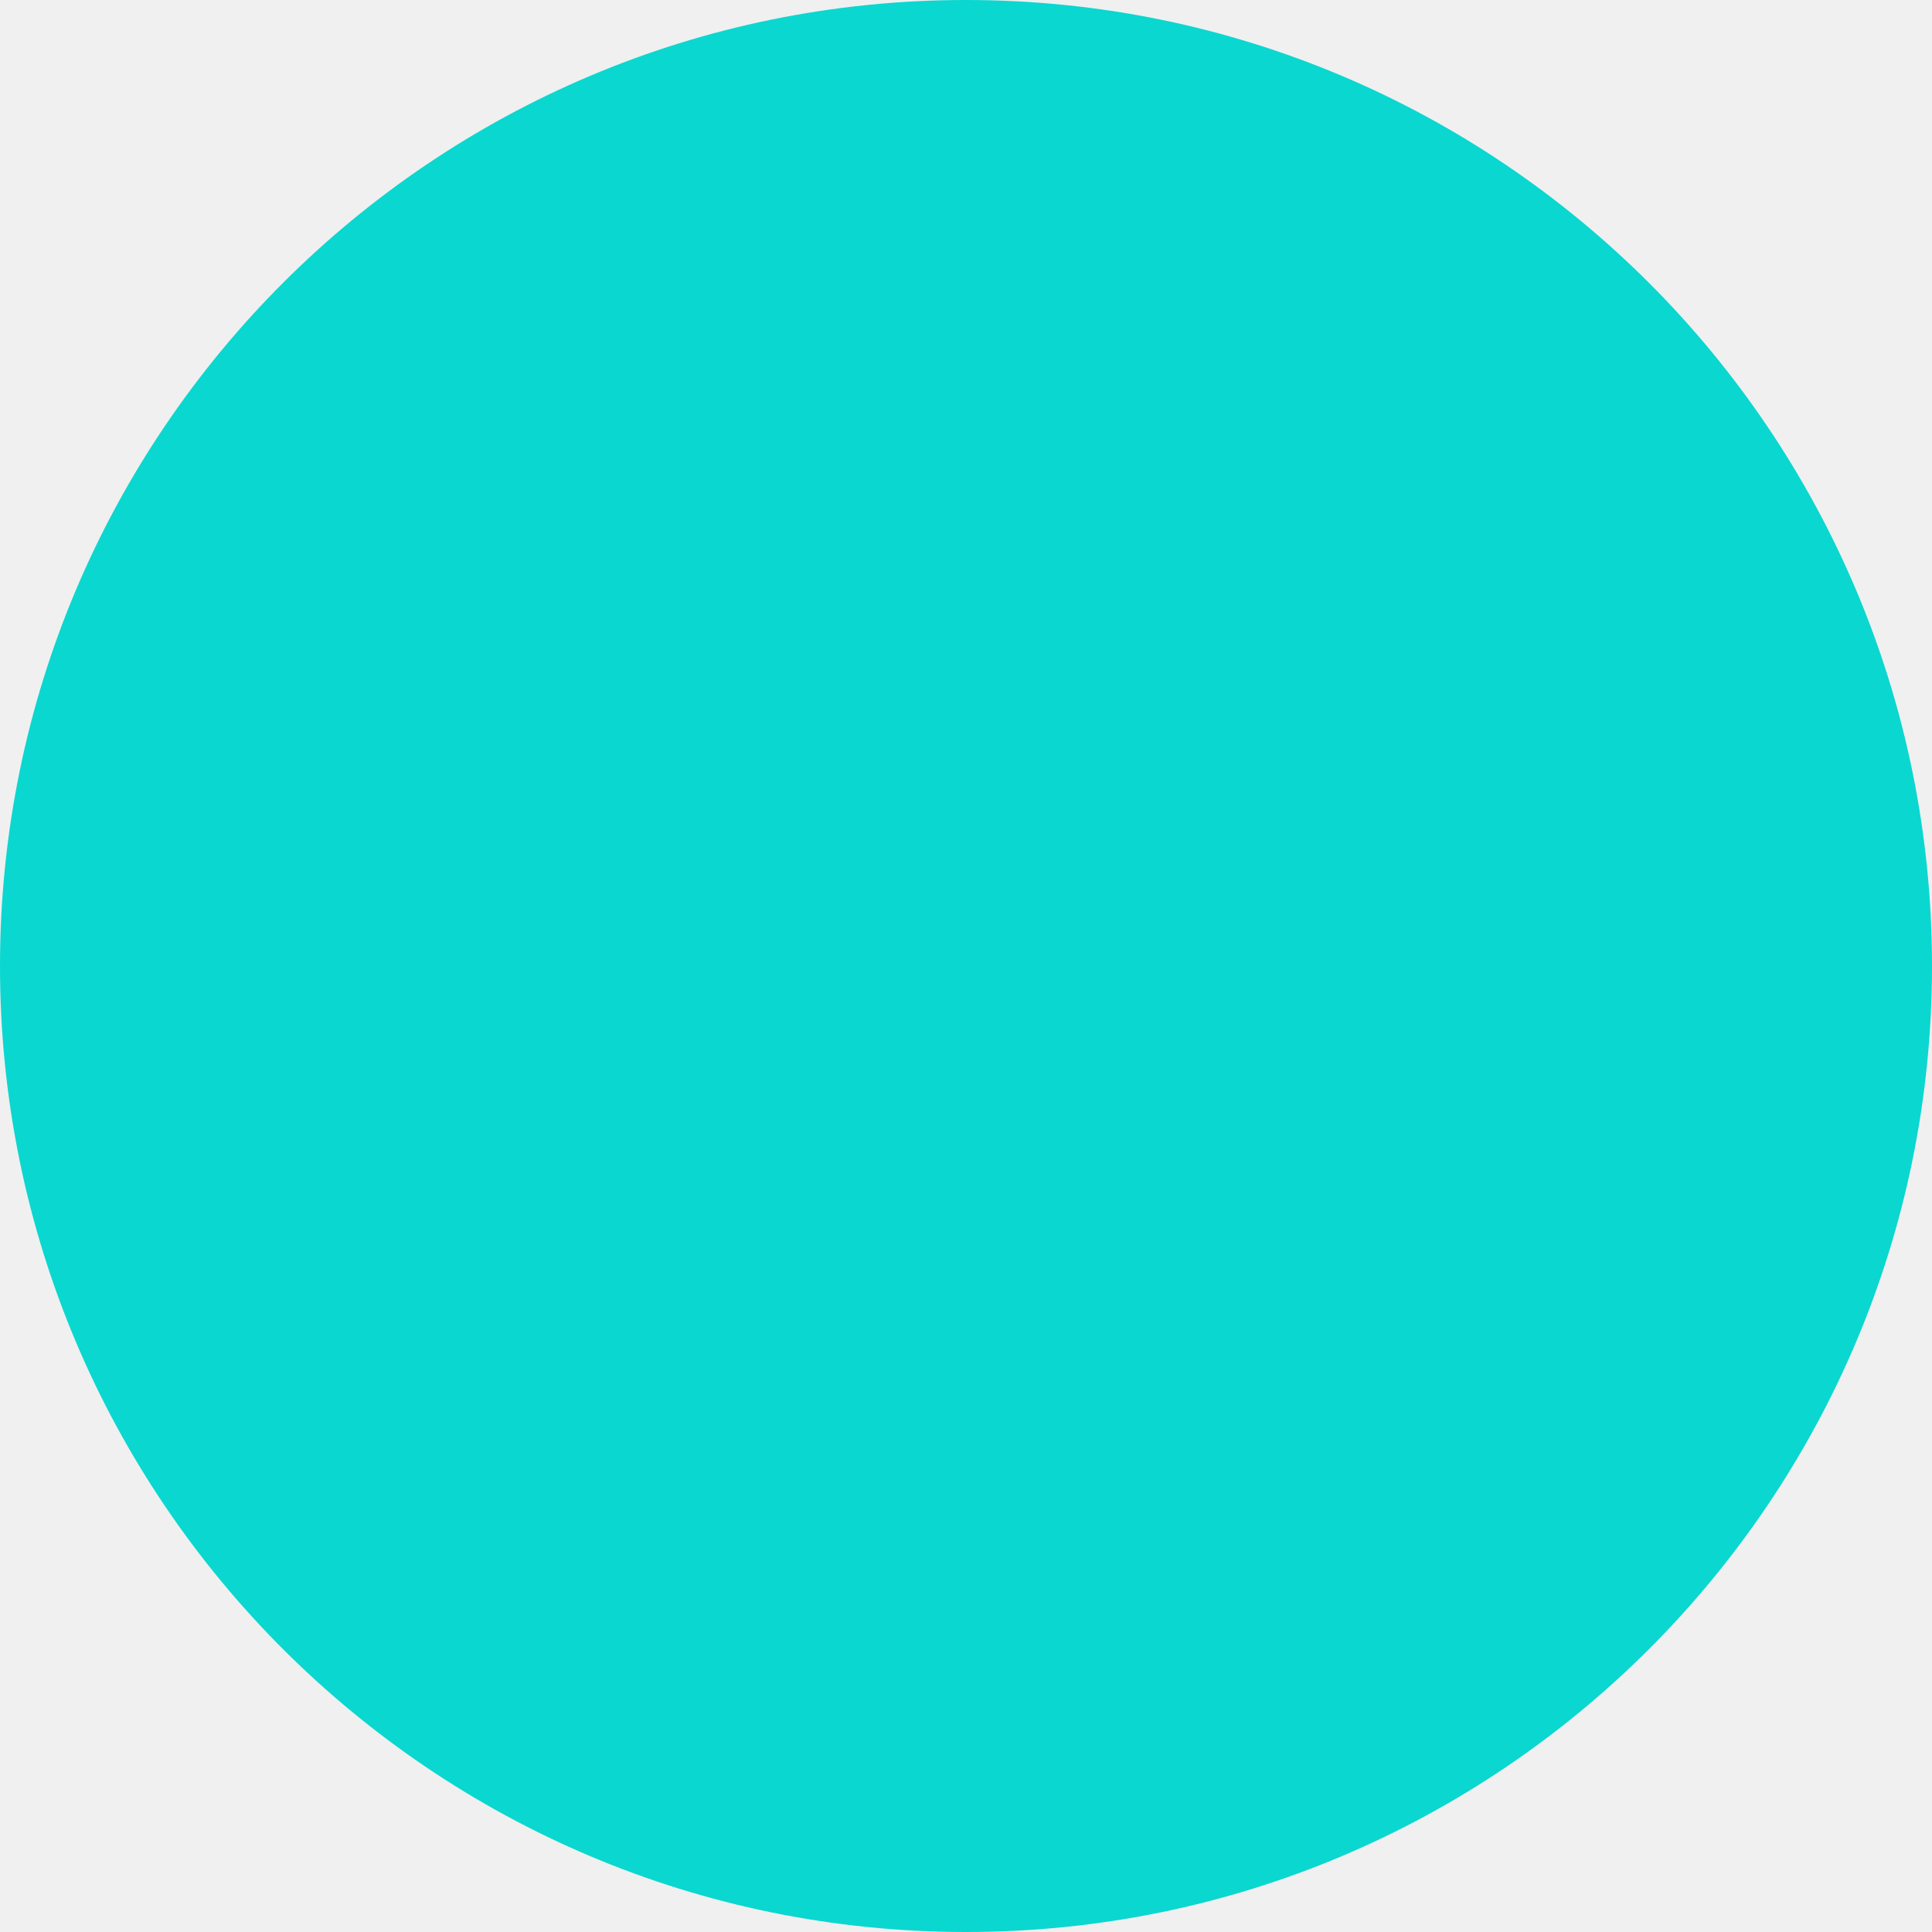
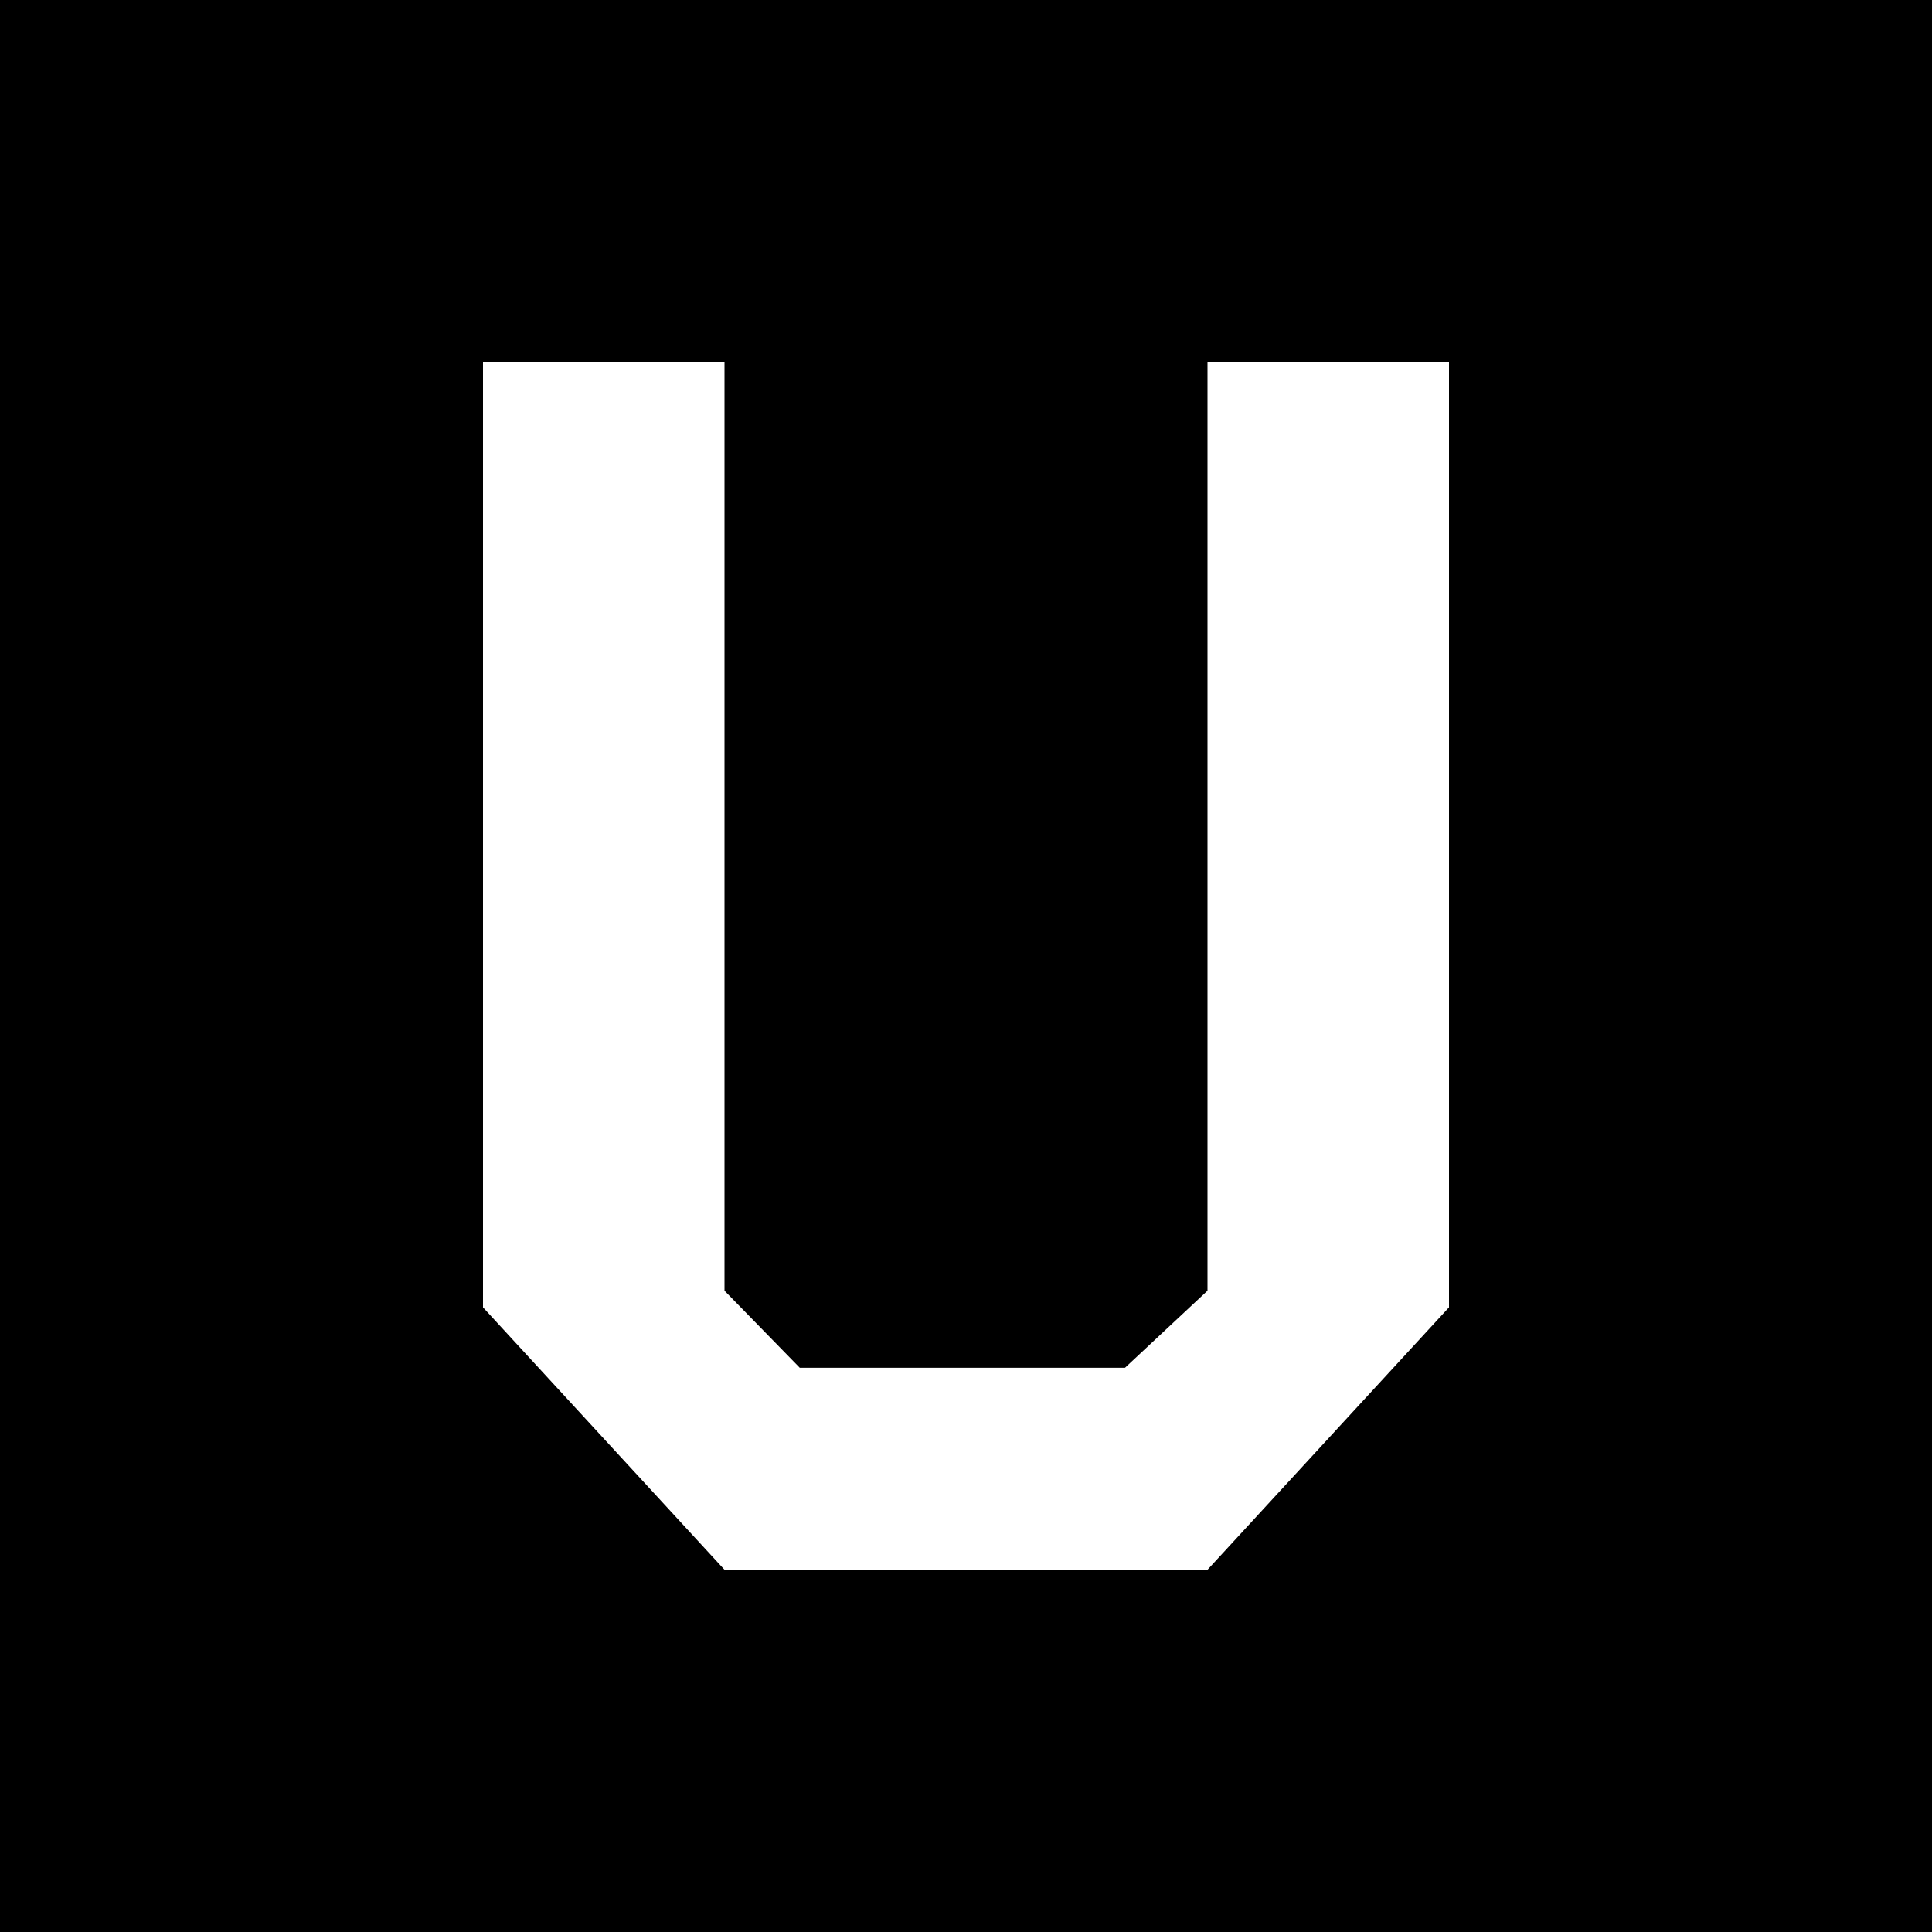
<svg xmlns="http://www.w3.org/2000/svg" width="16px" height="16px" viewBox="0 0 16 16" version="1.1">
  <defs />
  <g id="Page-1" stroke="none" stroke-width="1" fill="none" fill-rule="evenodd">
-     <g id="Imported-Layers" transform="translate(-943, -196)" />
-     <circle id="Oval-35" fill="#0AD7D0" cx="8" cy="8" r="8" />
+     <rect id="Rectangle-10" stroke="#000000" fill="#000000" x="0" y="0" width="16" height="16" />
+     <path d="M9.317,11.327 L6.623,11.327 L6,10.689 L6,3 L4,3 L4,10.827 L6,13 L10,13 L12,10.827 L12,3 L10,3 L10,10.689 L9.317,11.327 Z" id="Fill-6-Copy" fill="#FFFFFF" />
  </g>
</svg>
